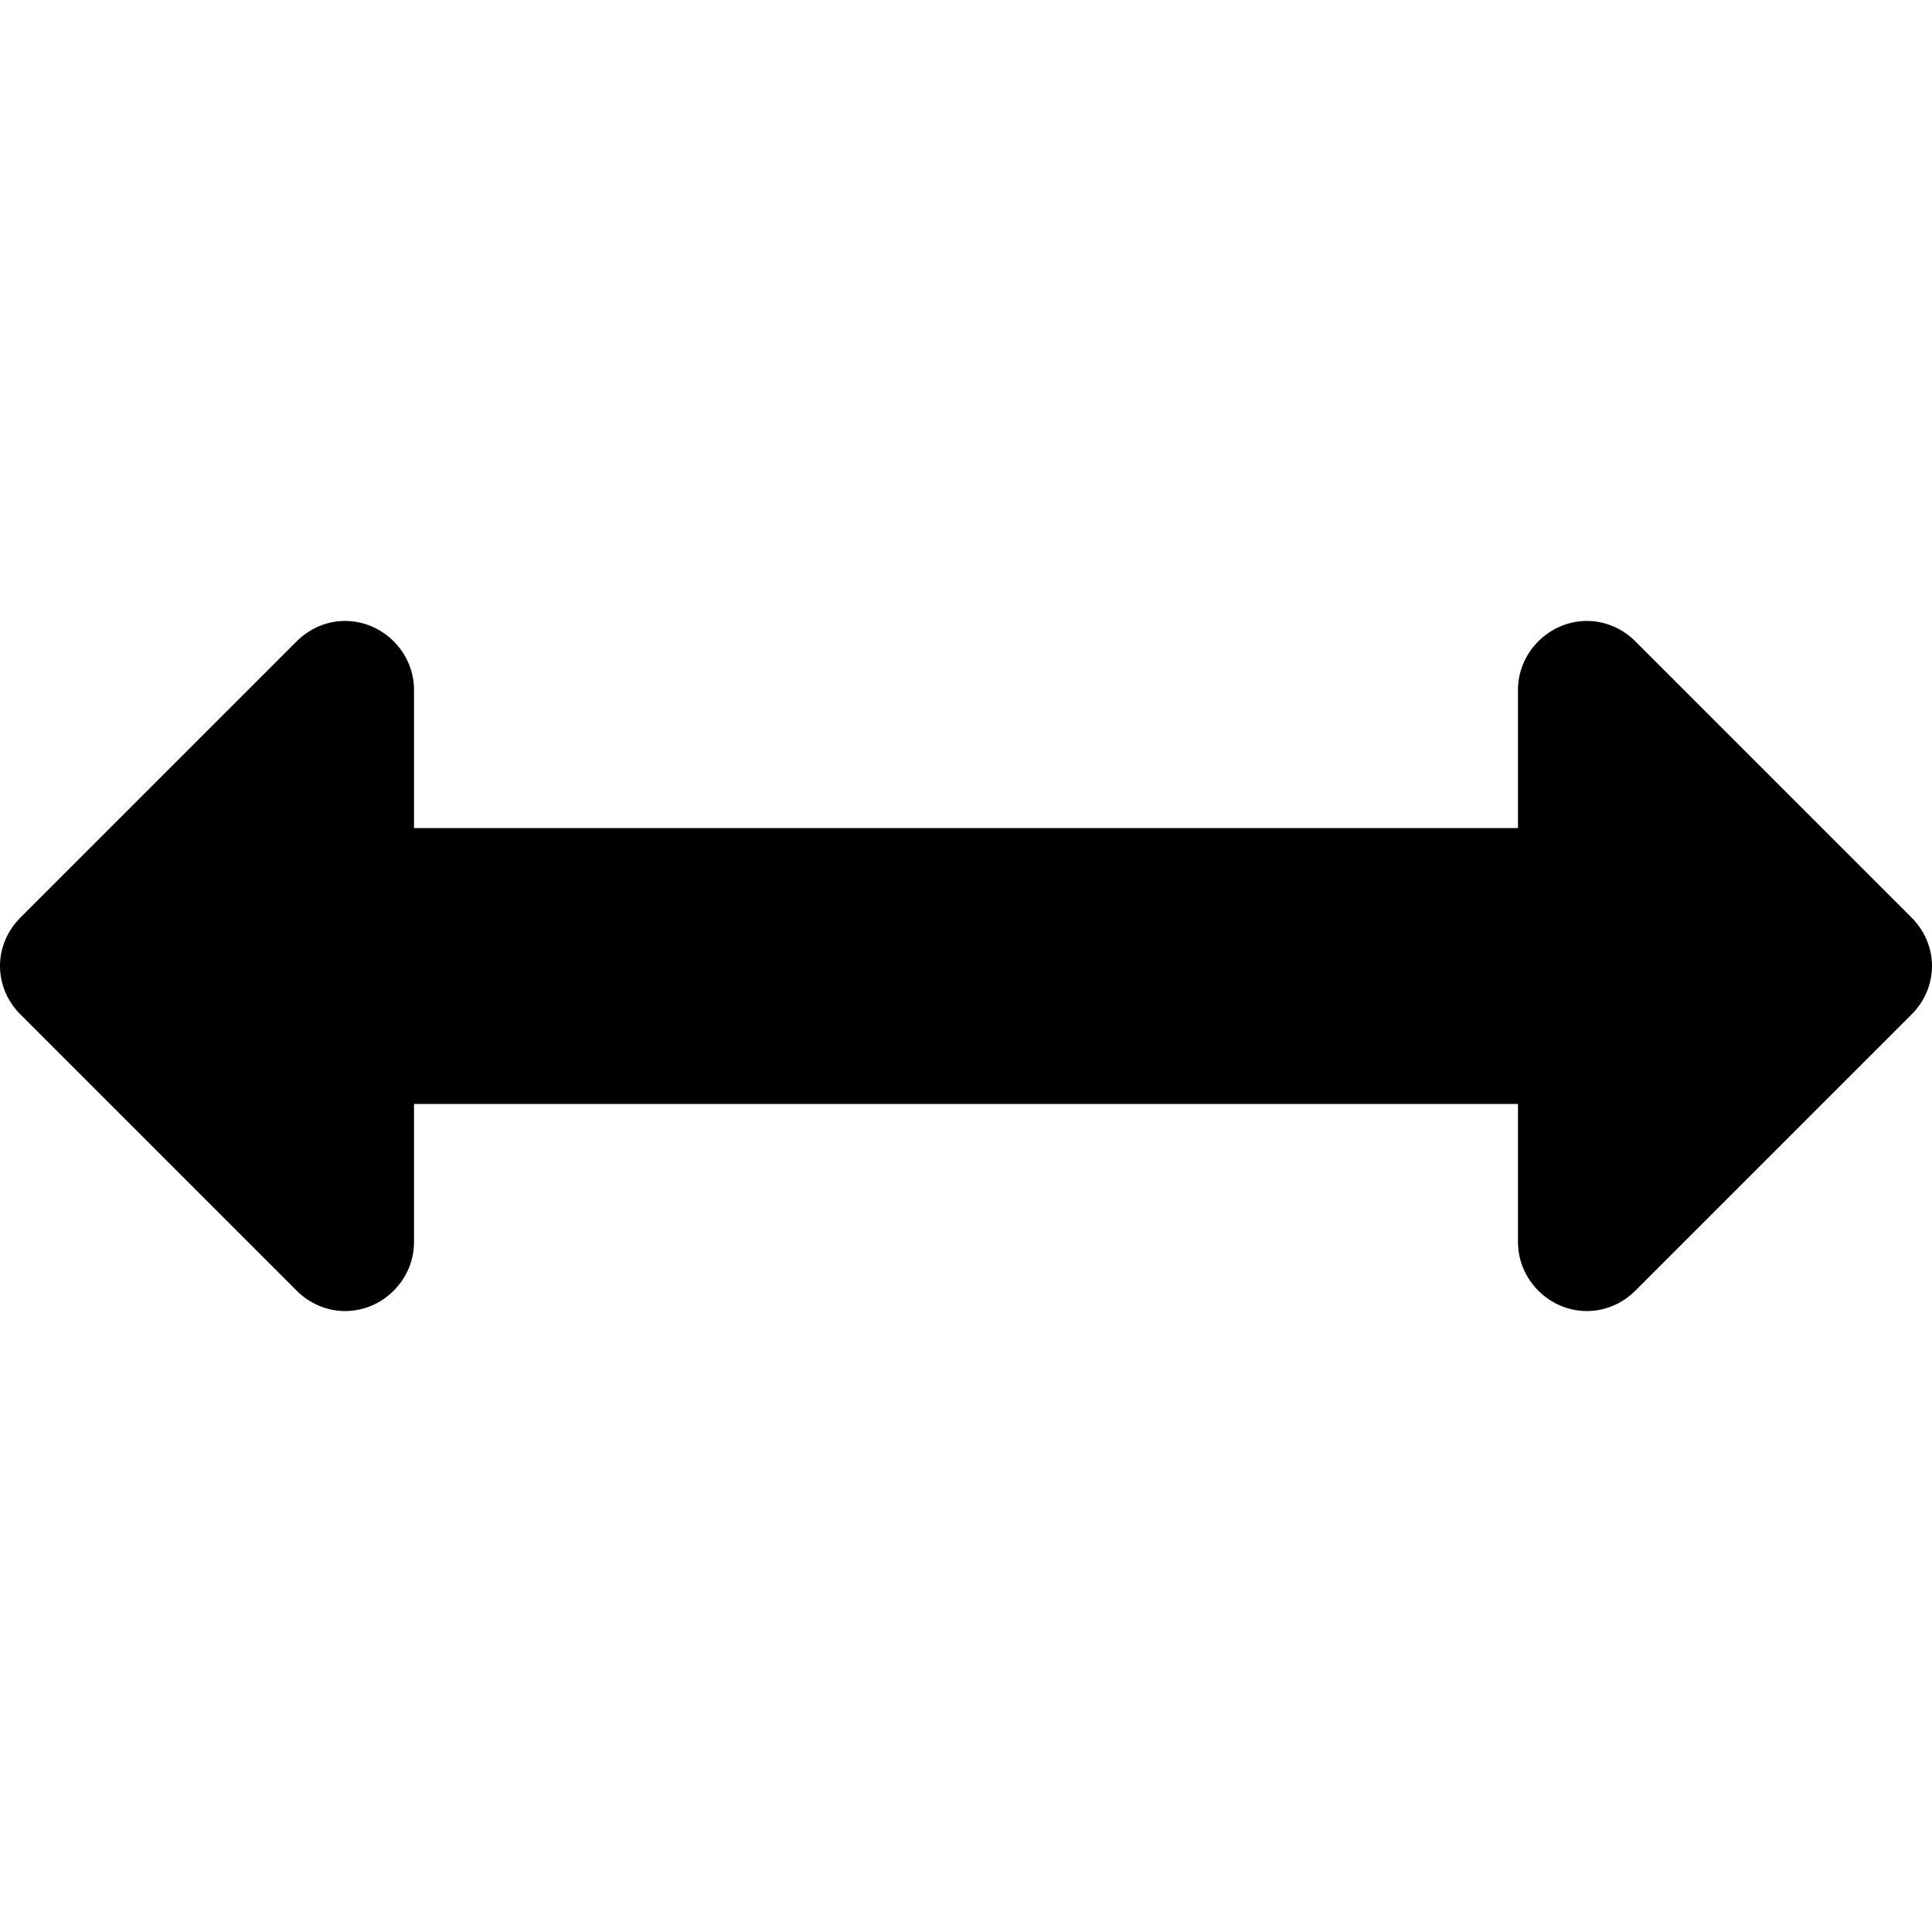
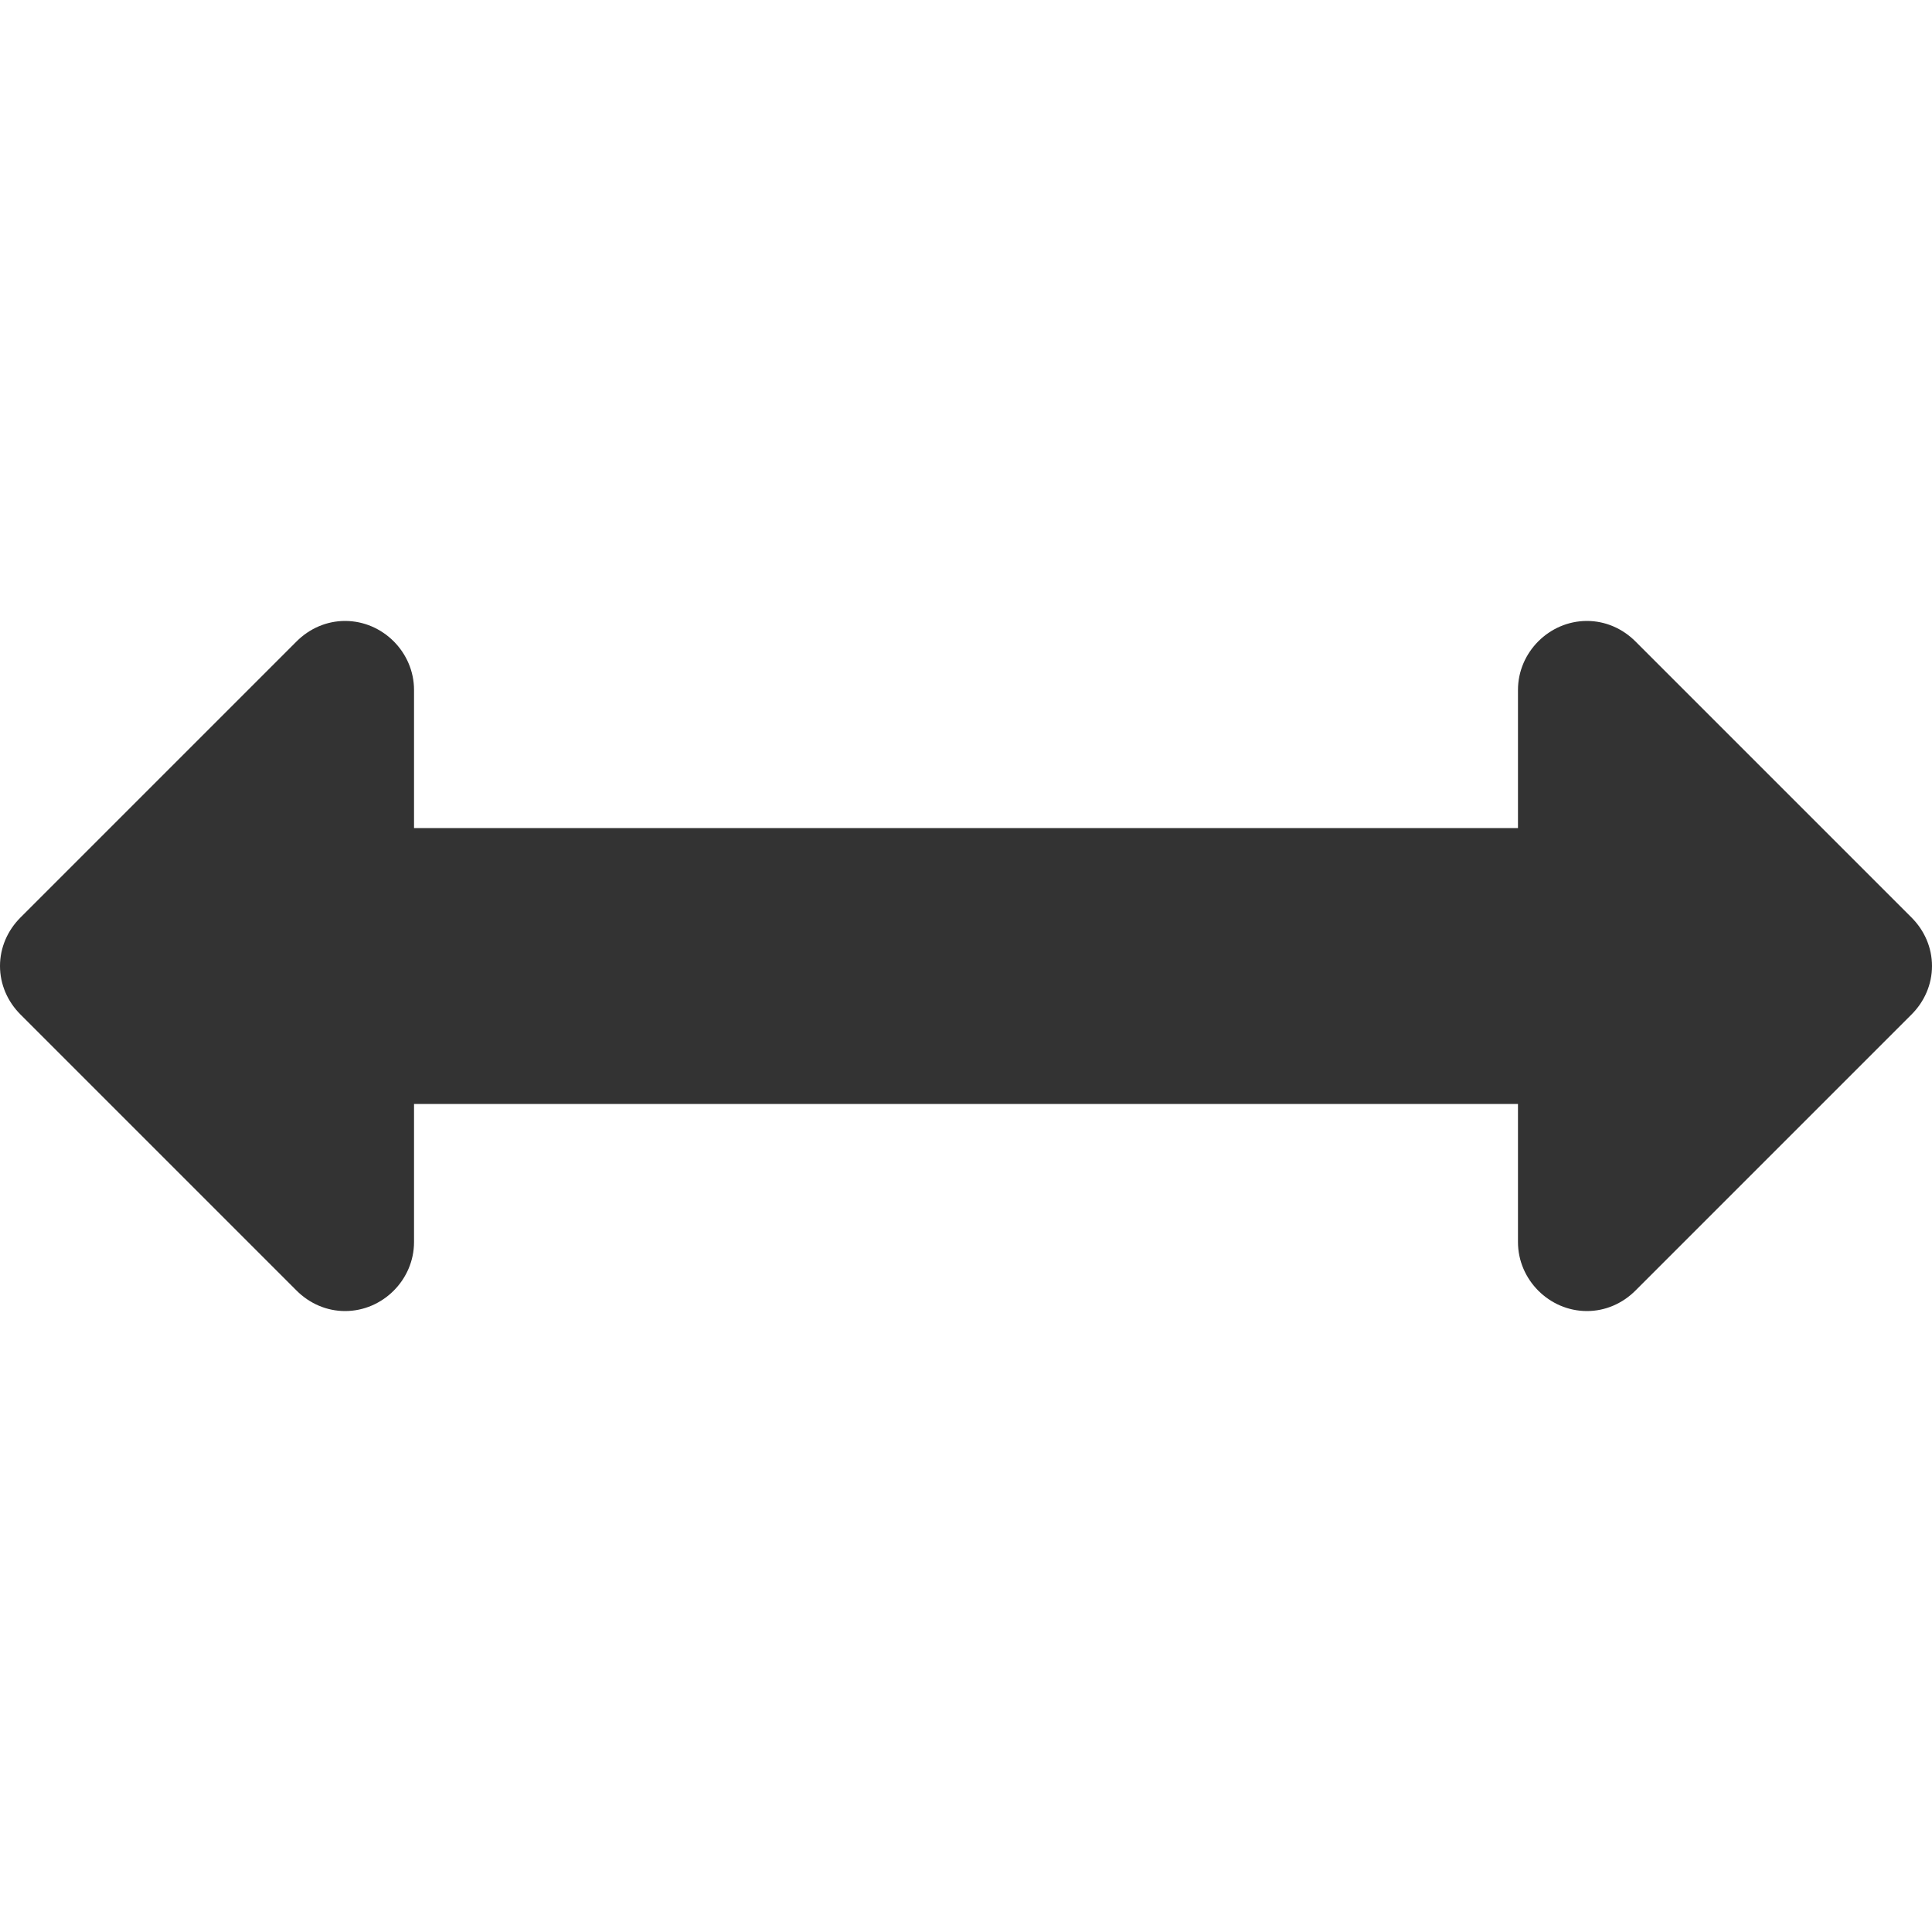
- <svg xmlns="http://www.w3.org/2000/svg" height="1000" width="1000.0">
-   <path d="m1000 500c0 9.5-3.9 18.4-10.6 25.1l-142.9 142.9c-6.7 6.7-15.6 10.6-25.1 10.6-19.5 0-35.7-16.2-35.7-35.7v-71.5h-571.4v71.5c0 19.5-16.2 35.7-35.7 35.7-9.5 0-18.4-3.9-25.1-10.6l-142.9-142.9c-6.7-6.7-10.6-15.6-10.6-25.1s3.9-18.4 10.6-25.1l142.9-142.9c6.7-6.7 15.6-10.6 25.1-10.6 19.5 0 35.7 16.2 35.7 35.7v71.5h571.4v-71.5c0-19.5 16.2-35.7 35.7-35.7 9.5 0 18.4 3.9 25.1 10.6l142.9 142.9c6.7 6.7 10.6 15.6 10.6 25.1z" />
+ <svg xmlns="http://www.w3.org/2000/svg" version="1.1" id="Calque_1" x="0px" y="0px" viewBox="0 0 1000 1000" style="enable-background:new 0 0 1000 1000;" xml:space="preserve">
+   <style type="text/css">
+ 	.st0{fill:#333333;}
+ </style>
+   <path class="st0" d="M1000,500c0,9.5-3.9,18.4-10.6,25.1L846.5,668c-6.7,6.7-15.6,10.6-25.1,10.6c-19.5,0-35.7-16.2-35.7-35.7v-71.5  H214.3v71.5c0,19.5-16.2,35.7-35.7,35.7c-9.5,0-18.4-3.9-25.1-10.6L10.6,525.1C3.9,518.4,0,509.5,0,500s3.9-18.4,10.6-25.1  L153.5,332c6.7-6.7,15.6-10.6,25.1-10.6c19.5,0,35.7,16.2,35.7,35.7v71.5h571.4v-71.5c0-19.5,16.2-35.7,35.7-35.7  c9.5,0,18.4,3.9,25.1,10.6l142.9,142.9C996.1,481.6,1000,490.5,1000,500L1000,500z" />
</svg>
